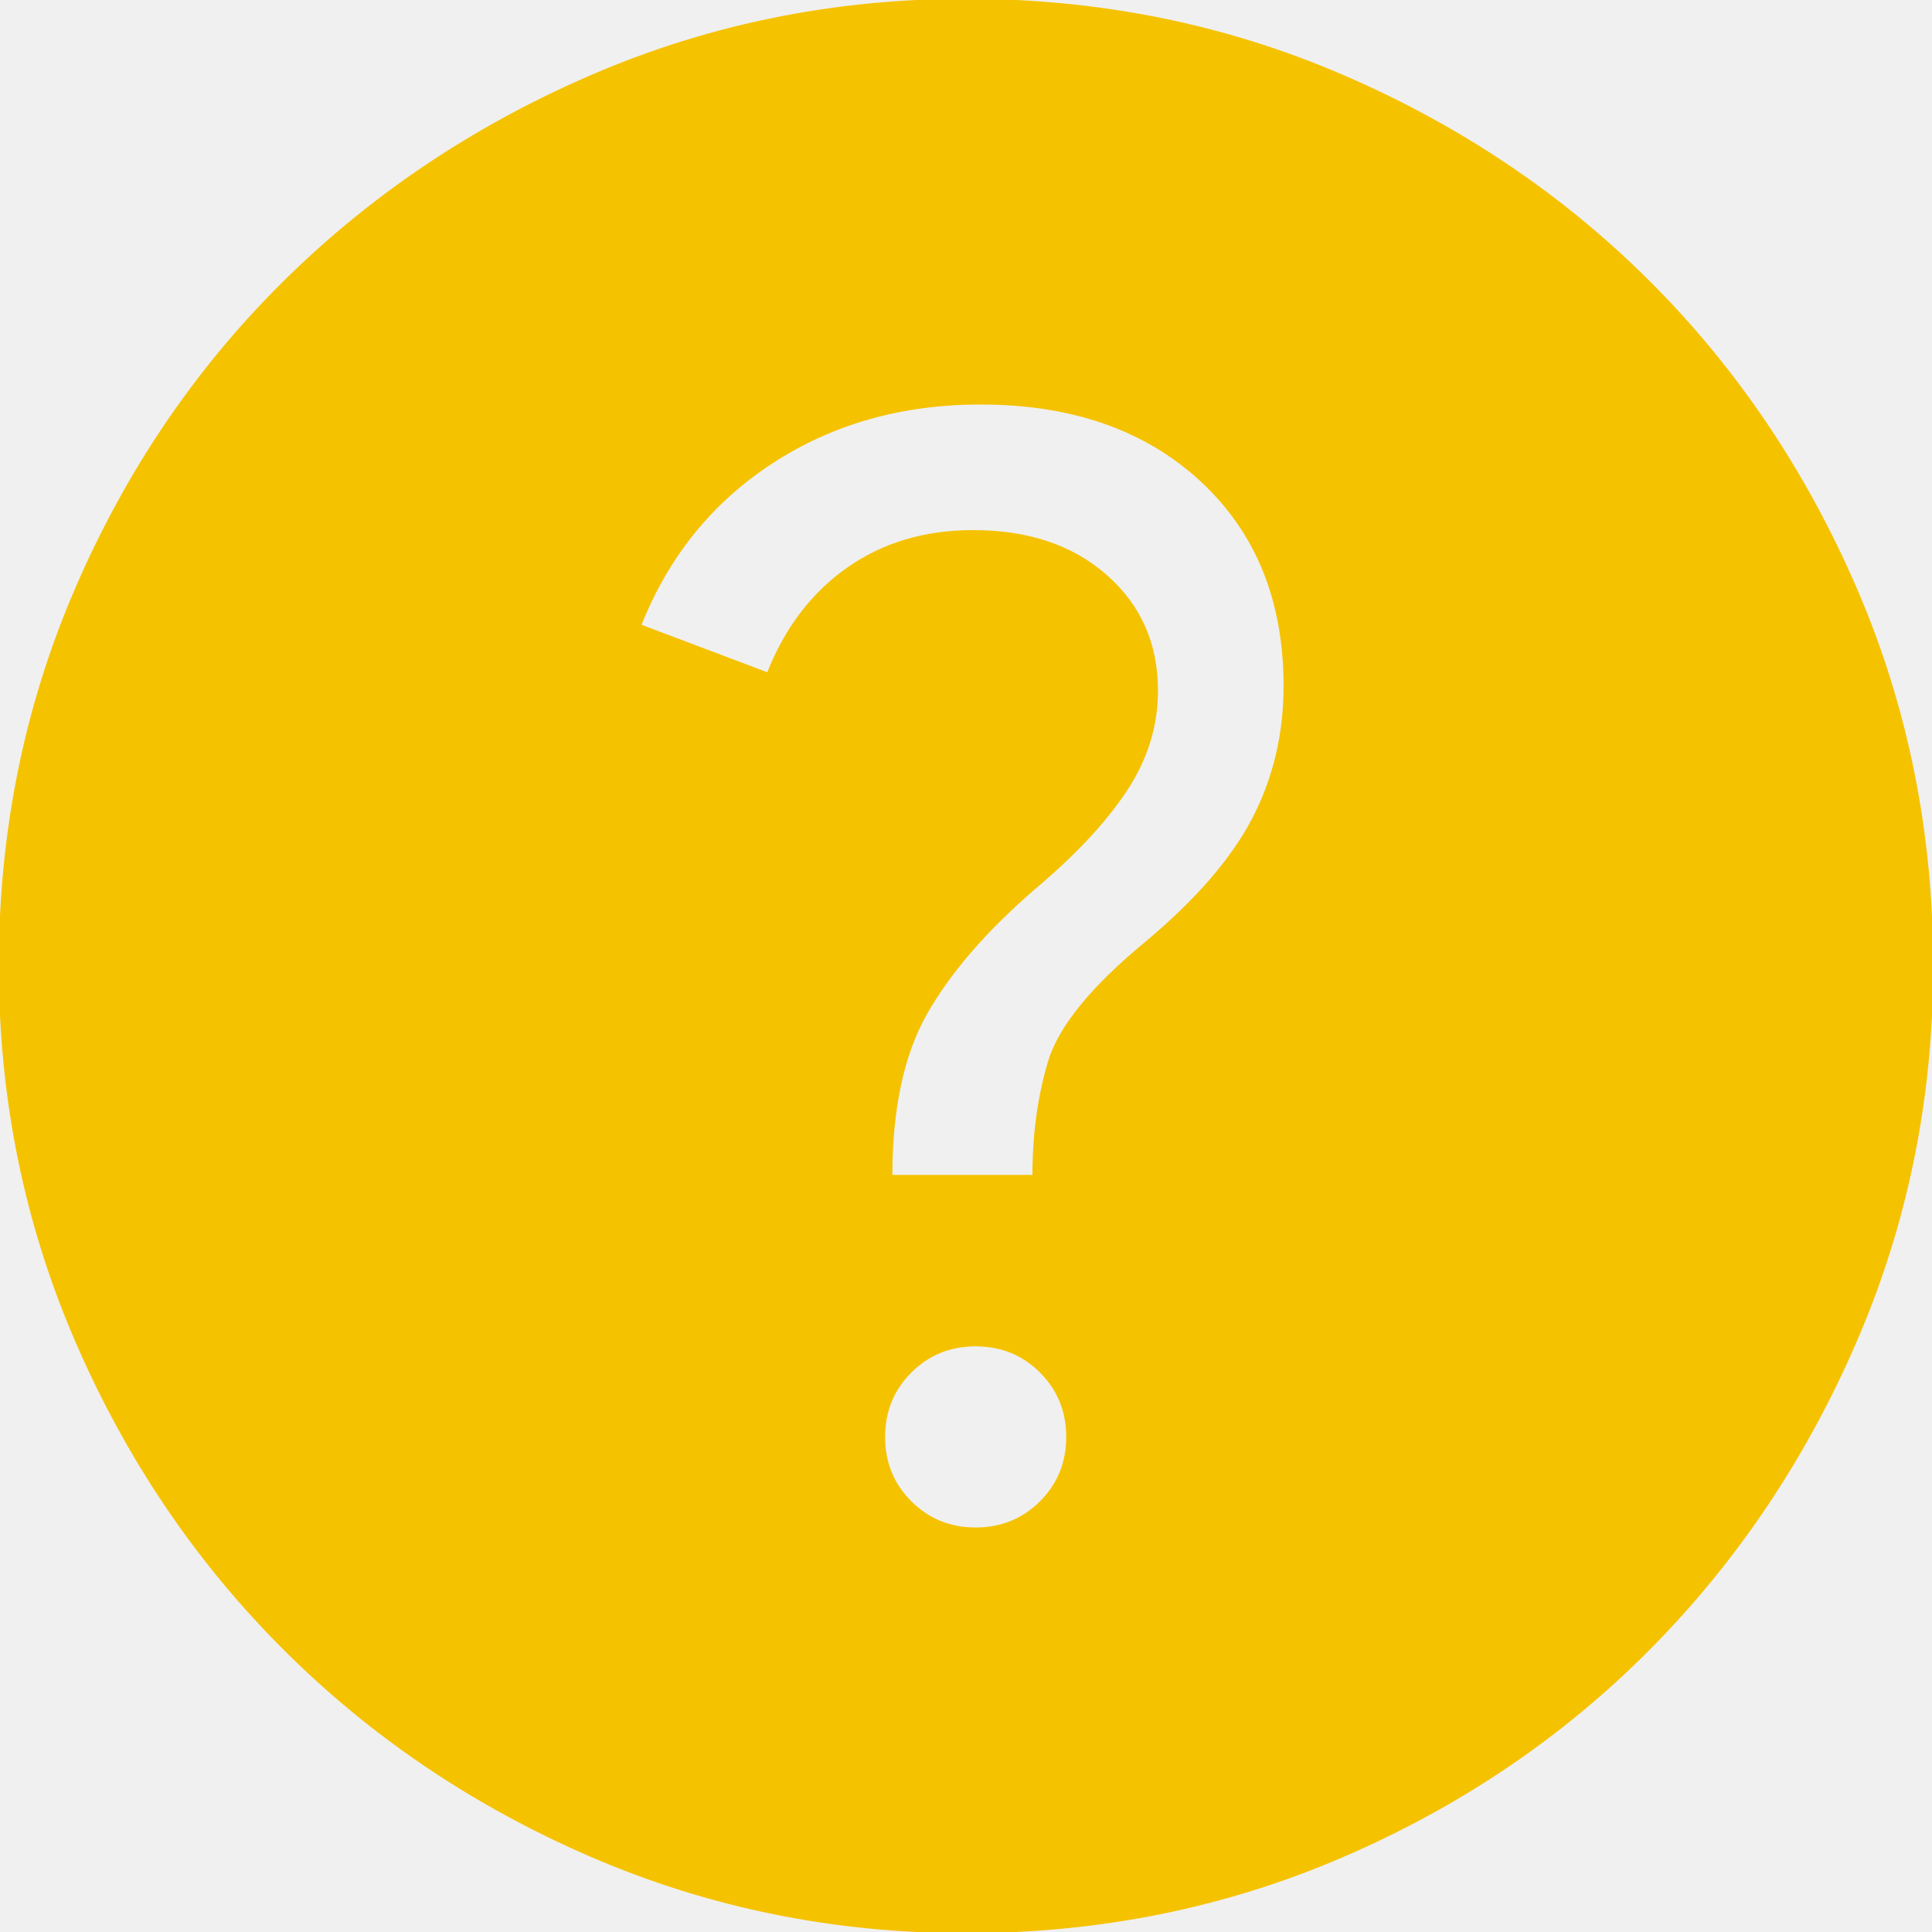
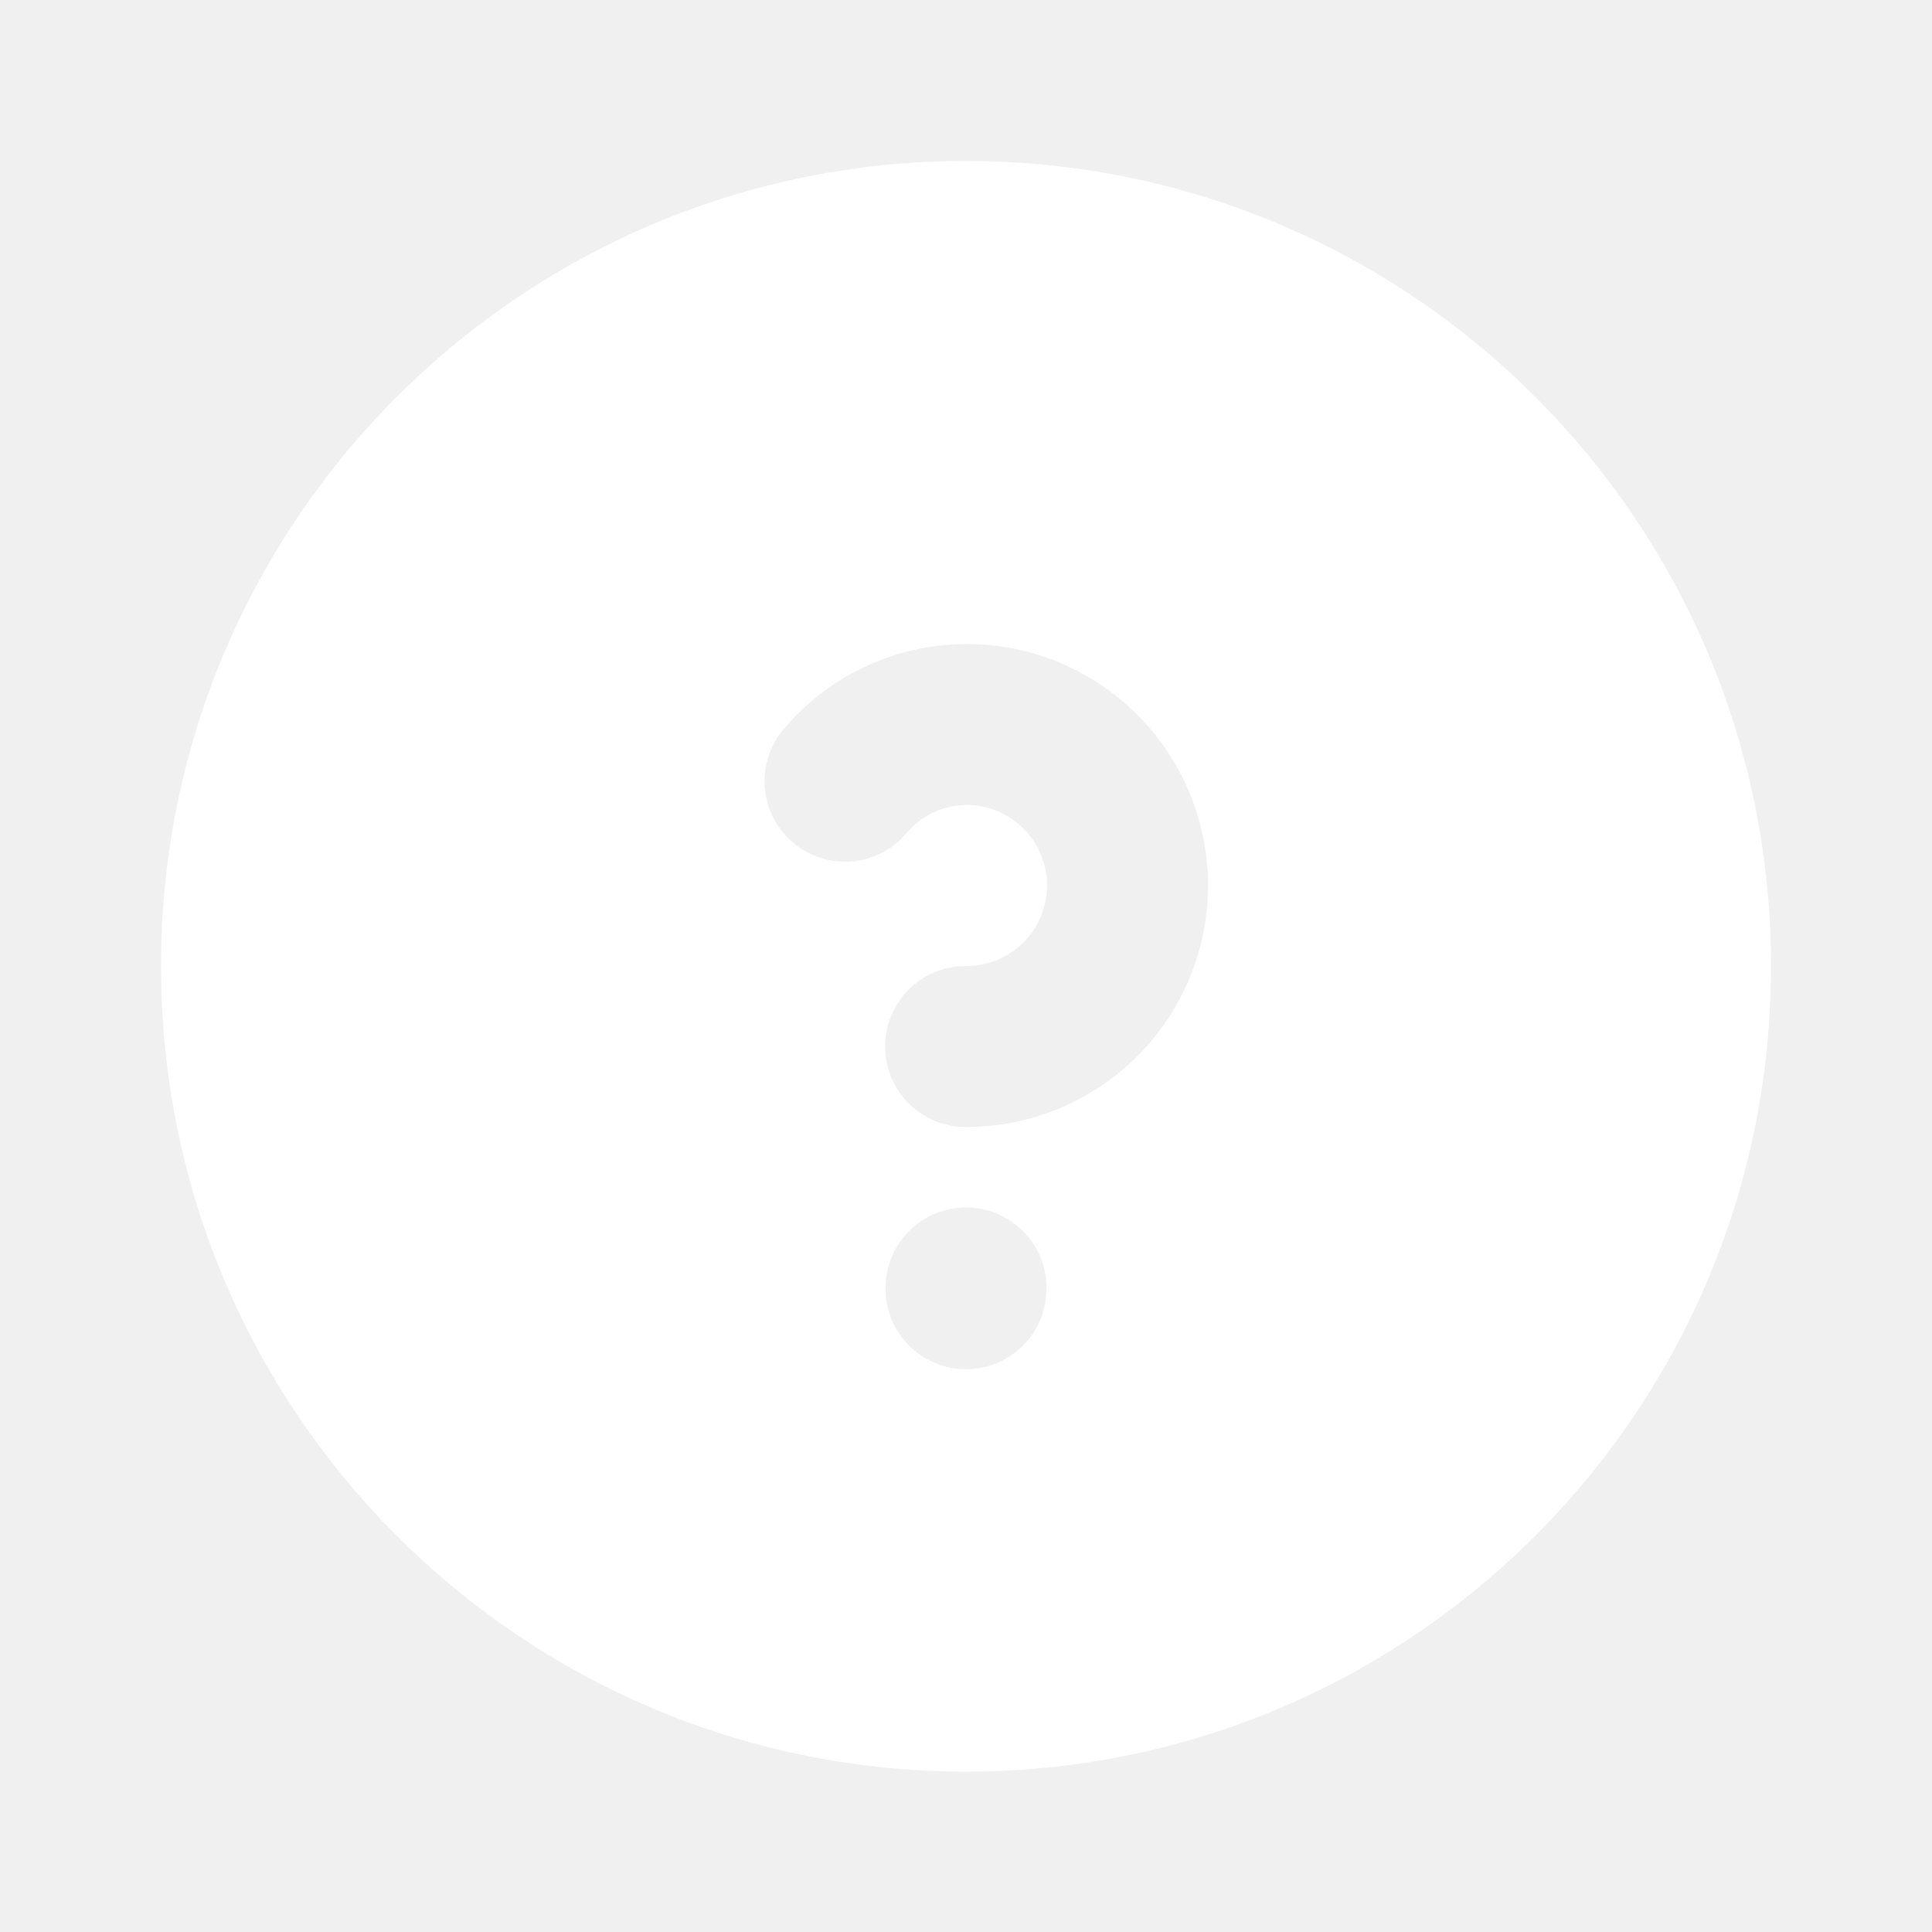
- <svg xmlns="http://www.w3.org/2000/svg" version="1.1" viewBox="4 4 40 40" width="40" height="40" fill="none">
-   <svg height="48px" viewBox="0 -960 960 960" width="48px" fill="#f5c200" stroke="#f5c200">
-     <path d="M484-247q16 0 27-11t11-27q0-16-11-27t-27-11q-16 0-27 11t-11 27q0 16 11 27t27 11Zm-35-146h59q0-26 6.5-47.5T555-490q31-26 44-51t13-55q0-53-34.5-85T486-713q-49 0-86.5 24.5T345-621l53 20q11-28 33-43.5t52-15.5q34 0 55 18.5t21 47.5q0 22-13 41.5T508-512q-30 26-44.5 51.5T449-393Zm31 313q-82 0-155-31.5t-127.5-86Q143-252 111.5-325T80-480q0-83 31.5-156t86-127Q252-817 325-848.5T480-880q83 0 156 31.5T763-763q54 54 85.5 127T880-480q0 82-31.5 155T763-197.5q-54 54.5-127 86T480-80Z" fill="#f5c200" stroke="#f5c200" />
-   </svg>
+ <svg xmlns="http://www.w3.org/2000/svg" width="50" height="50" viewBox="0 0 50 50" fill="none">
+   <g>
+     <path d="M20.833 0C32.34 0 41.667 9.328 41.667 20.834C41.675 32.215 32.55 41.497 21.171 41.681C9.791 41.865 0.37 32.883 0.01 21.508C0.01 21.508 0 20.833 0 20.833C0 20.833 0.008 20.25 0.008 20.25C0.317 9.015 9.521 0 20.833 0C20.833 0 20.833 0 20.833 0ZM20.833 27.084C19.777 27.084 18.888 27.874 18.765 28.923C18.765 28.923 18.75 29.167 18.75 29.167C18.75 29.167 18.765 29.432 18.765 29.432C18.889 30.48 19.778 31.269 20.833 31.269C21.889 31.269 22.777 30.48 22.902 29.432C22.902 29.432 22.917 29.188 22.917 29.188C22.917 29.188 22.902 28.923 22.902 28.923C22.779 27.874 21.89 27.084 20.833 27.084C20.833 27.084 20.833 27.084 20.833 27.084ZM23.683 13.182C21.116 11.869 17.982 12.497 16.119 14.698C15.402 15.537 15.464 16.789 16.26 17.554C17.056 18.318 18.309 18.329 19.119 17.58C19.119 17.58 19.475 17.205 19.475 17.205C20.105 16.627 21.027 16.502 21.788 16.892C22.609 17.308 23.061 18.214 22.897 19.121C22.734 20.027 21.994 20.718 21.079 20.821C21.079 20.821 20.596 20.846 20.596 20.846C19.496 20.967 18.682 21.928 18.744 23.033C18.805 24.138 19.72 25.002 20.827 25C23.72 25.009 26.241 23.031 26.921 20.219C27.601 17.406 26.261 14.495 23.683 13.182C23.683 13.182 23.683 13.182 23.683 13.182Z" fill="#FFFFFF" transform="translate(4.167 4.166)" />
+   </g>
</svg>
